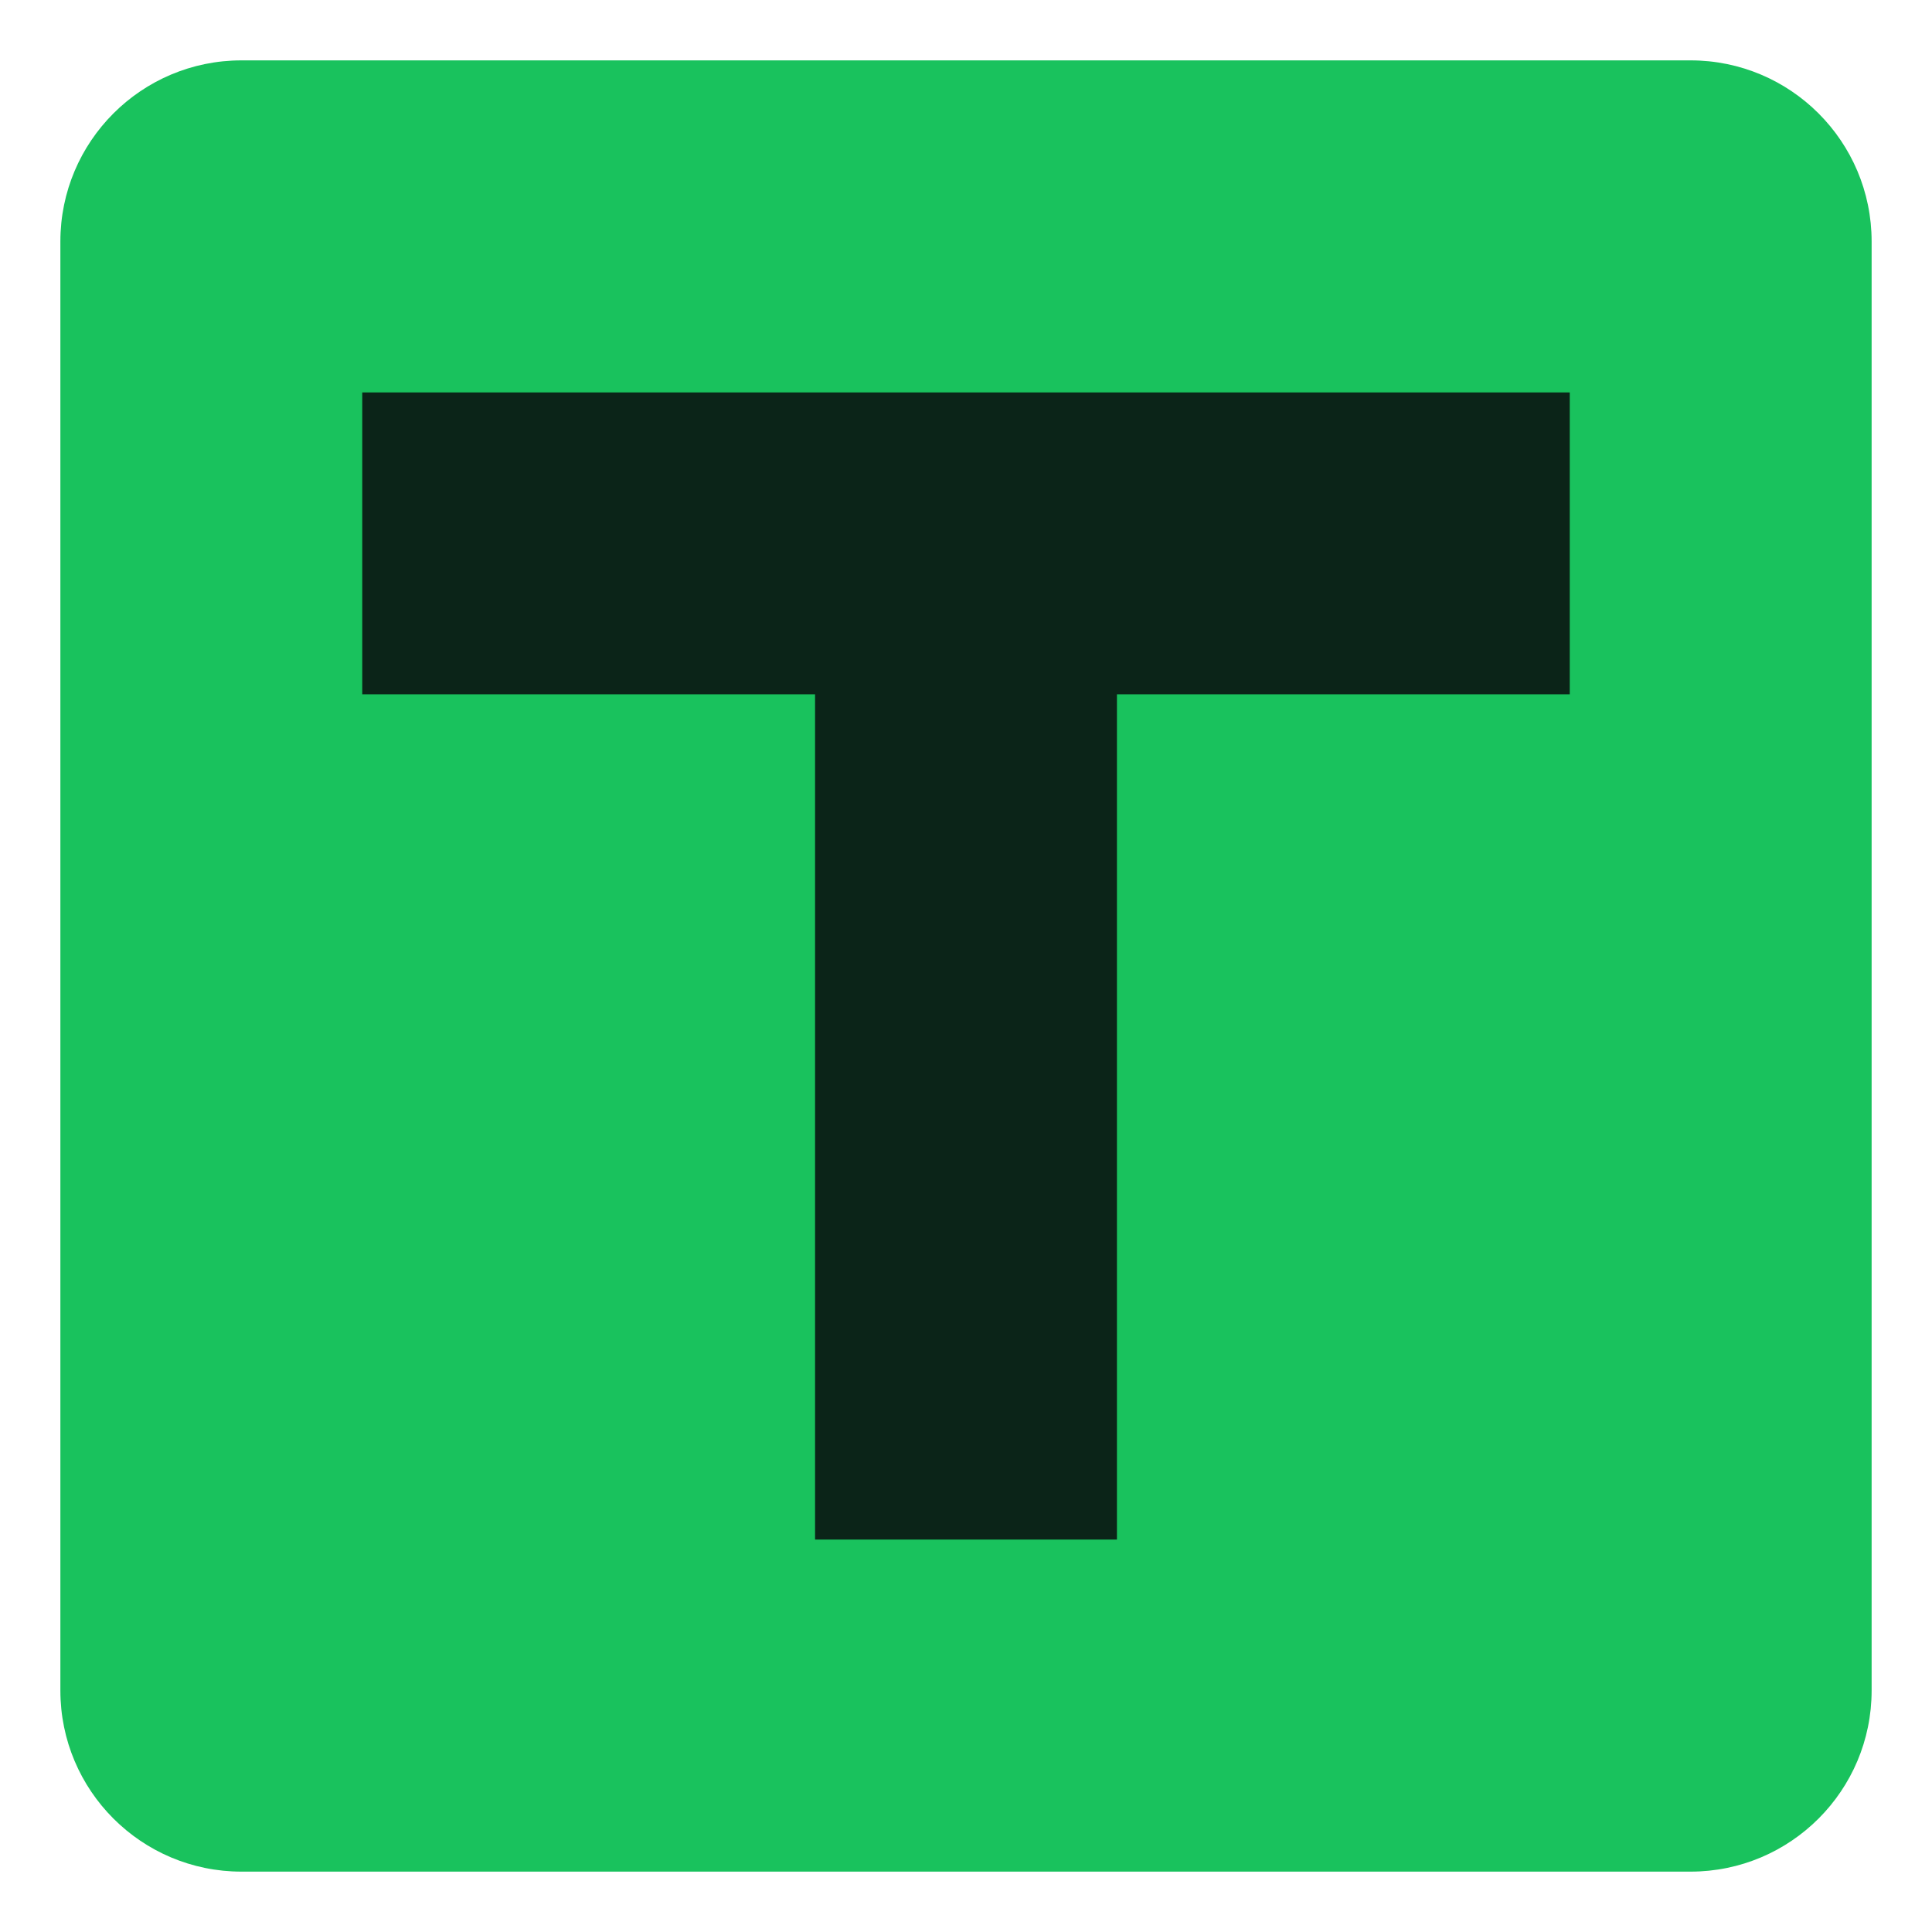
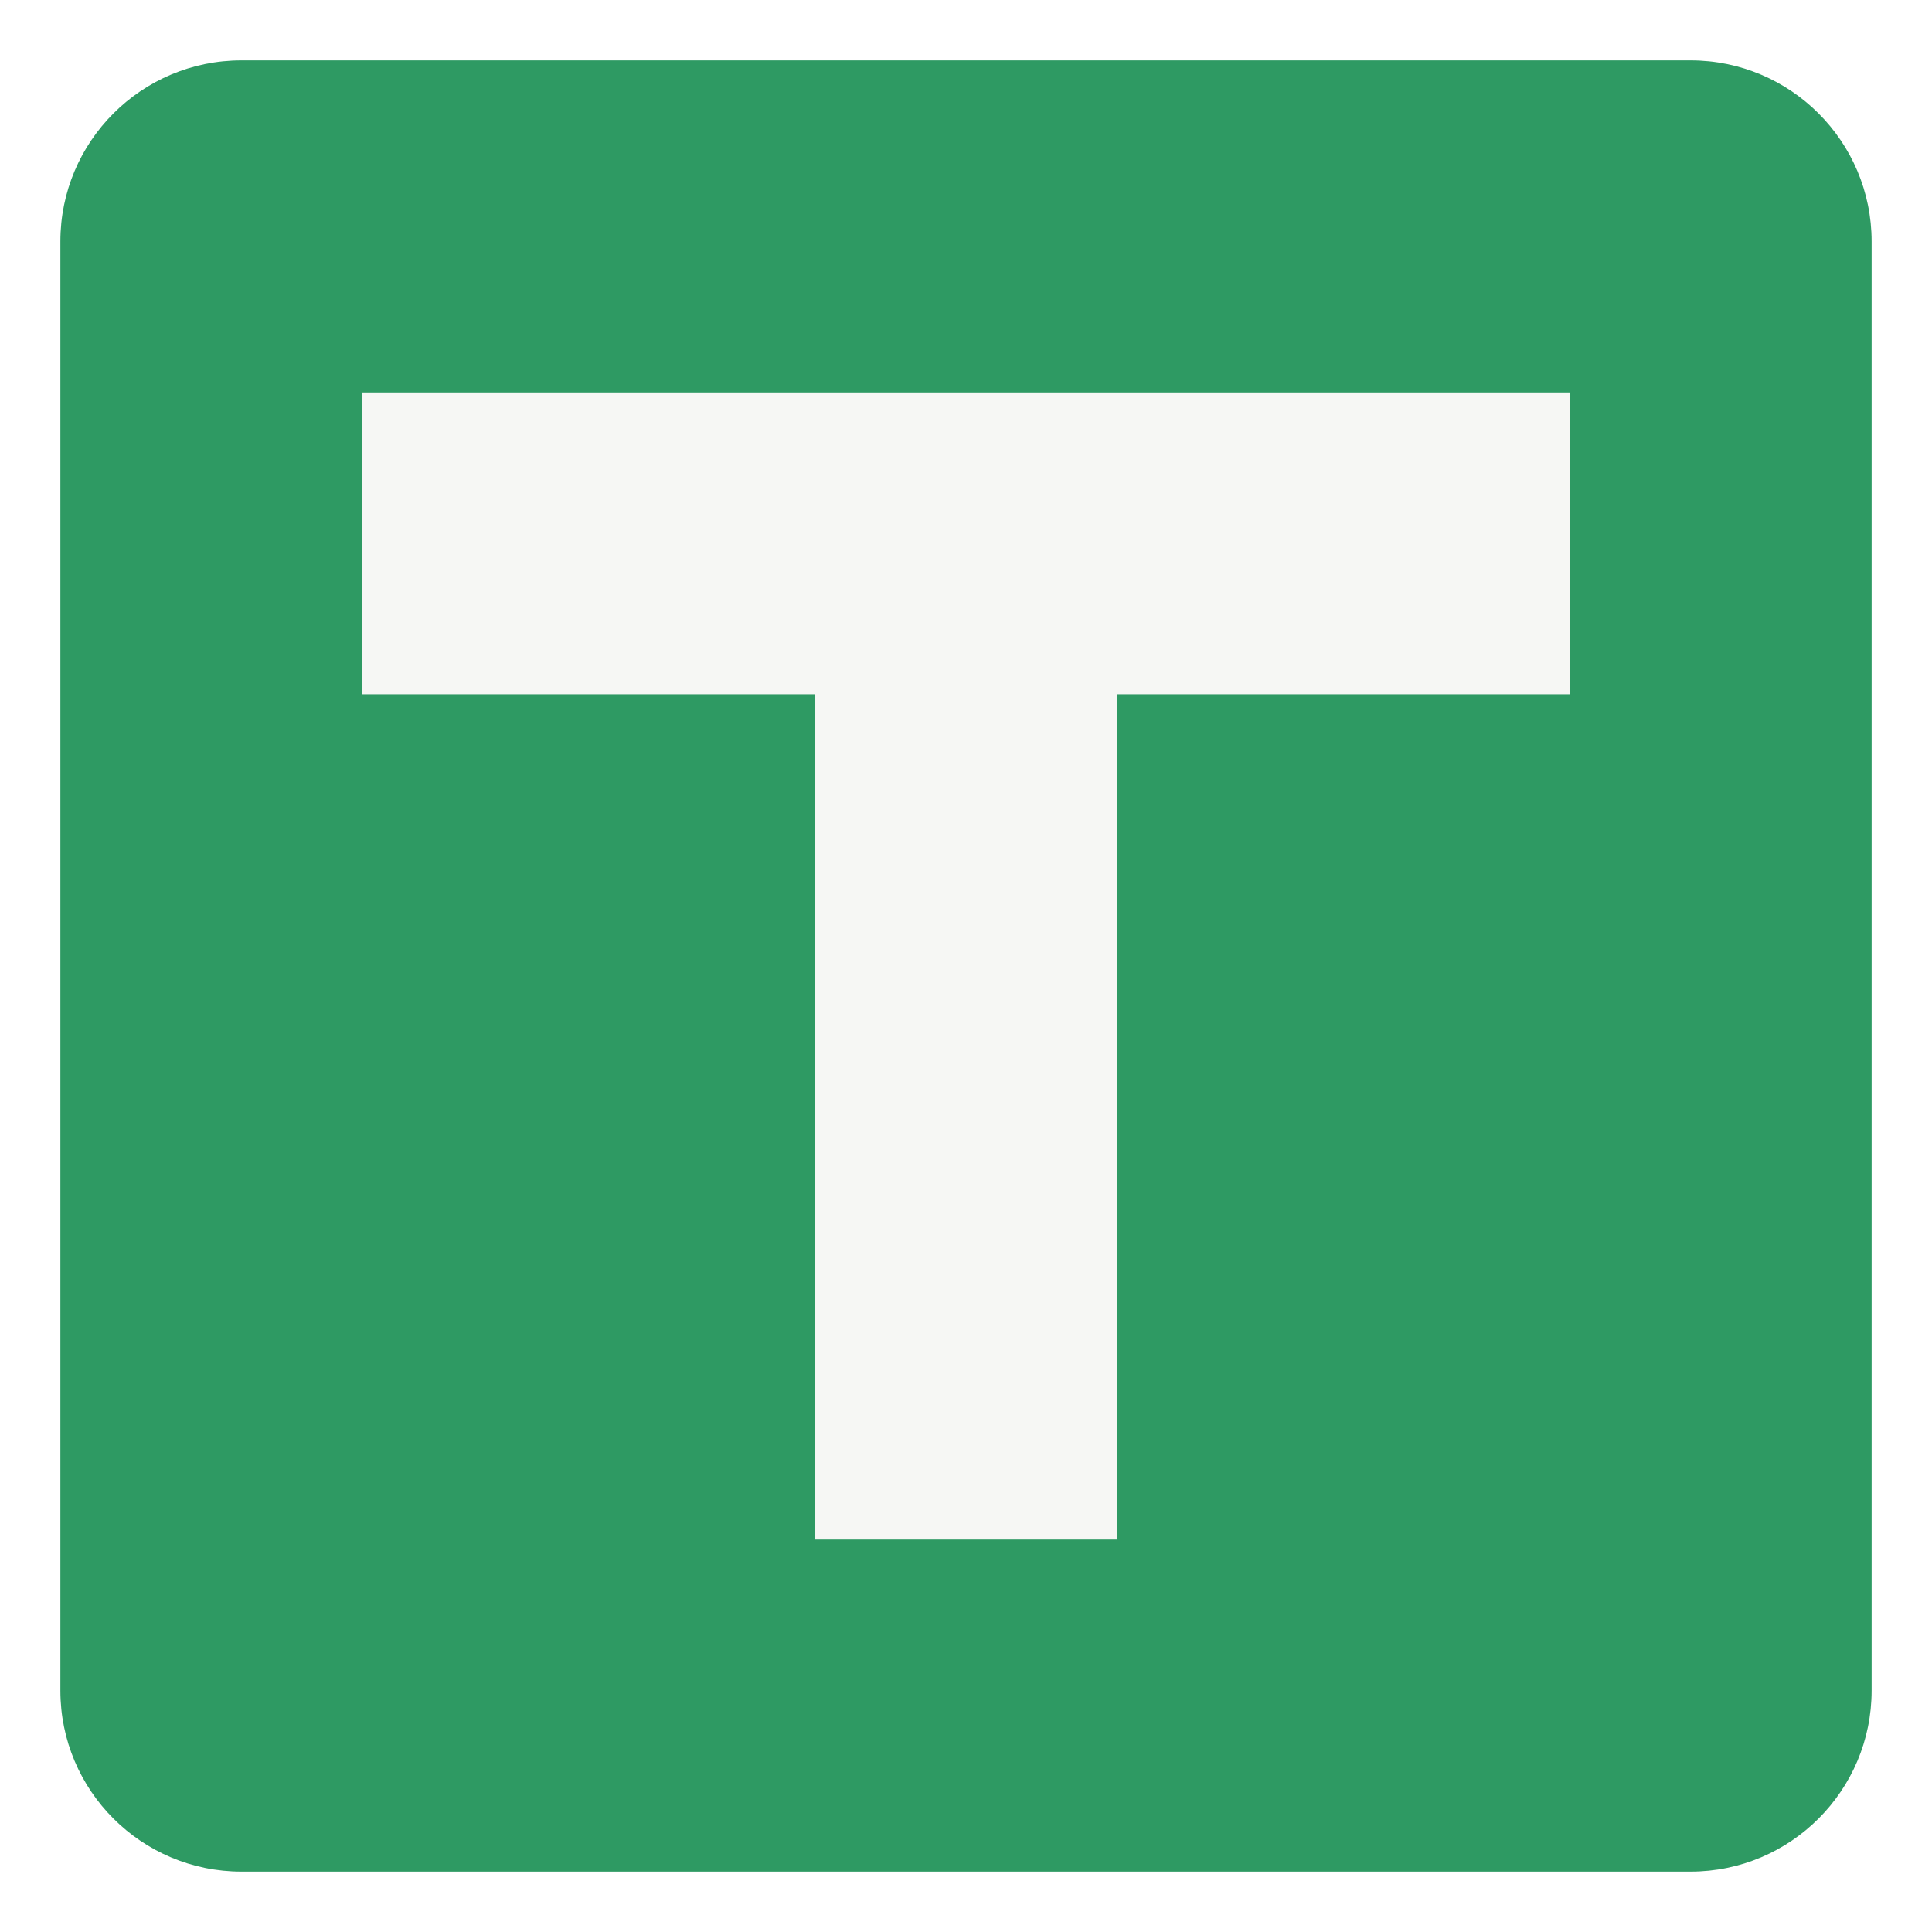
<svg xmlns="http://www.w3.org/2000/svg" viewBox="0 0 64 64" role="img" aria-label="TUnit">
-   <rect x="2" y="2" width="60" height="60" rx="6" fill="#19c25d" />
-   <path fill="#0b2418" d="M12 13h40v10H37v28H27V23H12z" />
+   <rect x="2" y="2" width="60" height="60" rx="6" fill="#2e9a63" />
+   <path fill="#f6f7f4" d="M12 13h40v10H37v28H27V23H12z" />
</svg>
